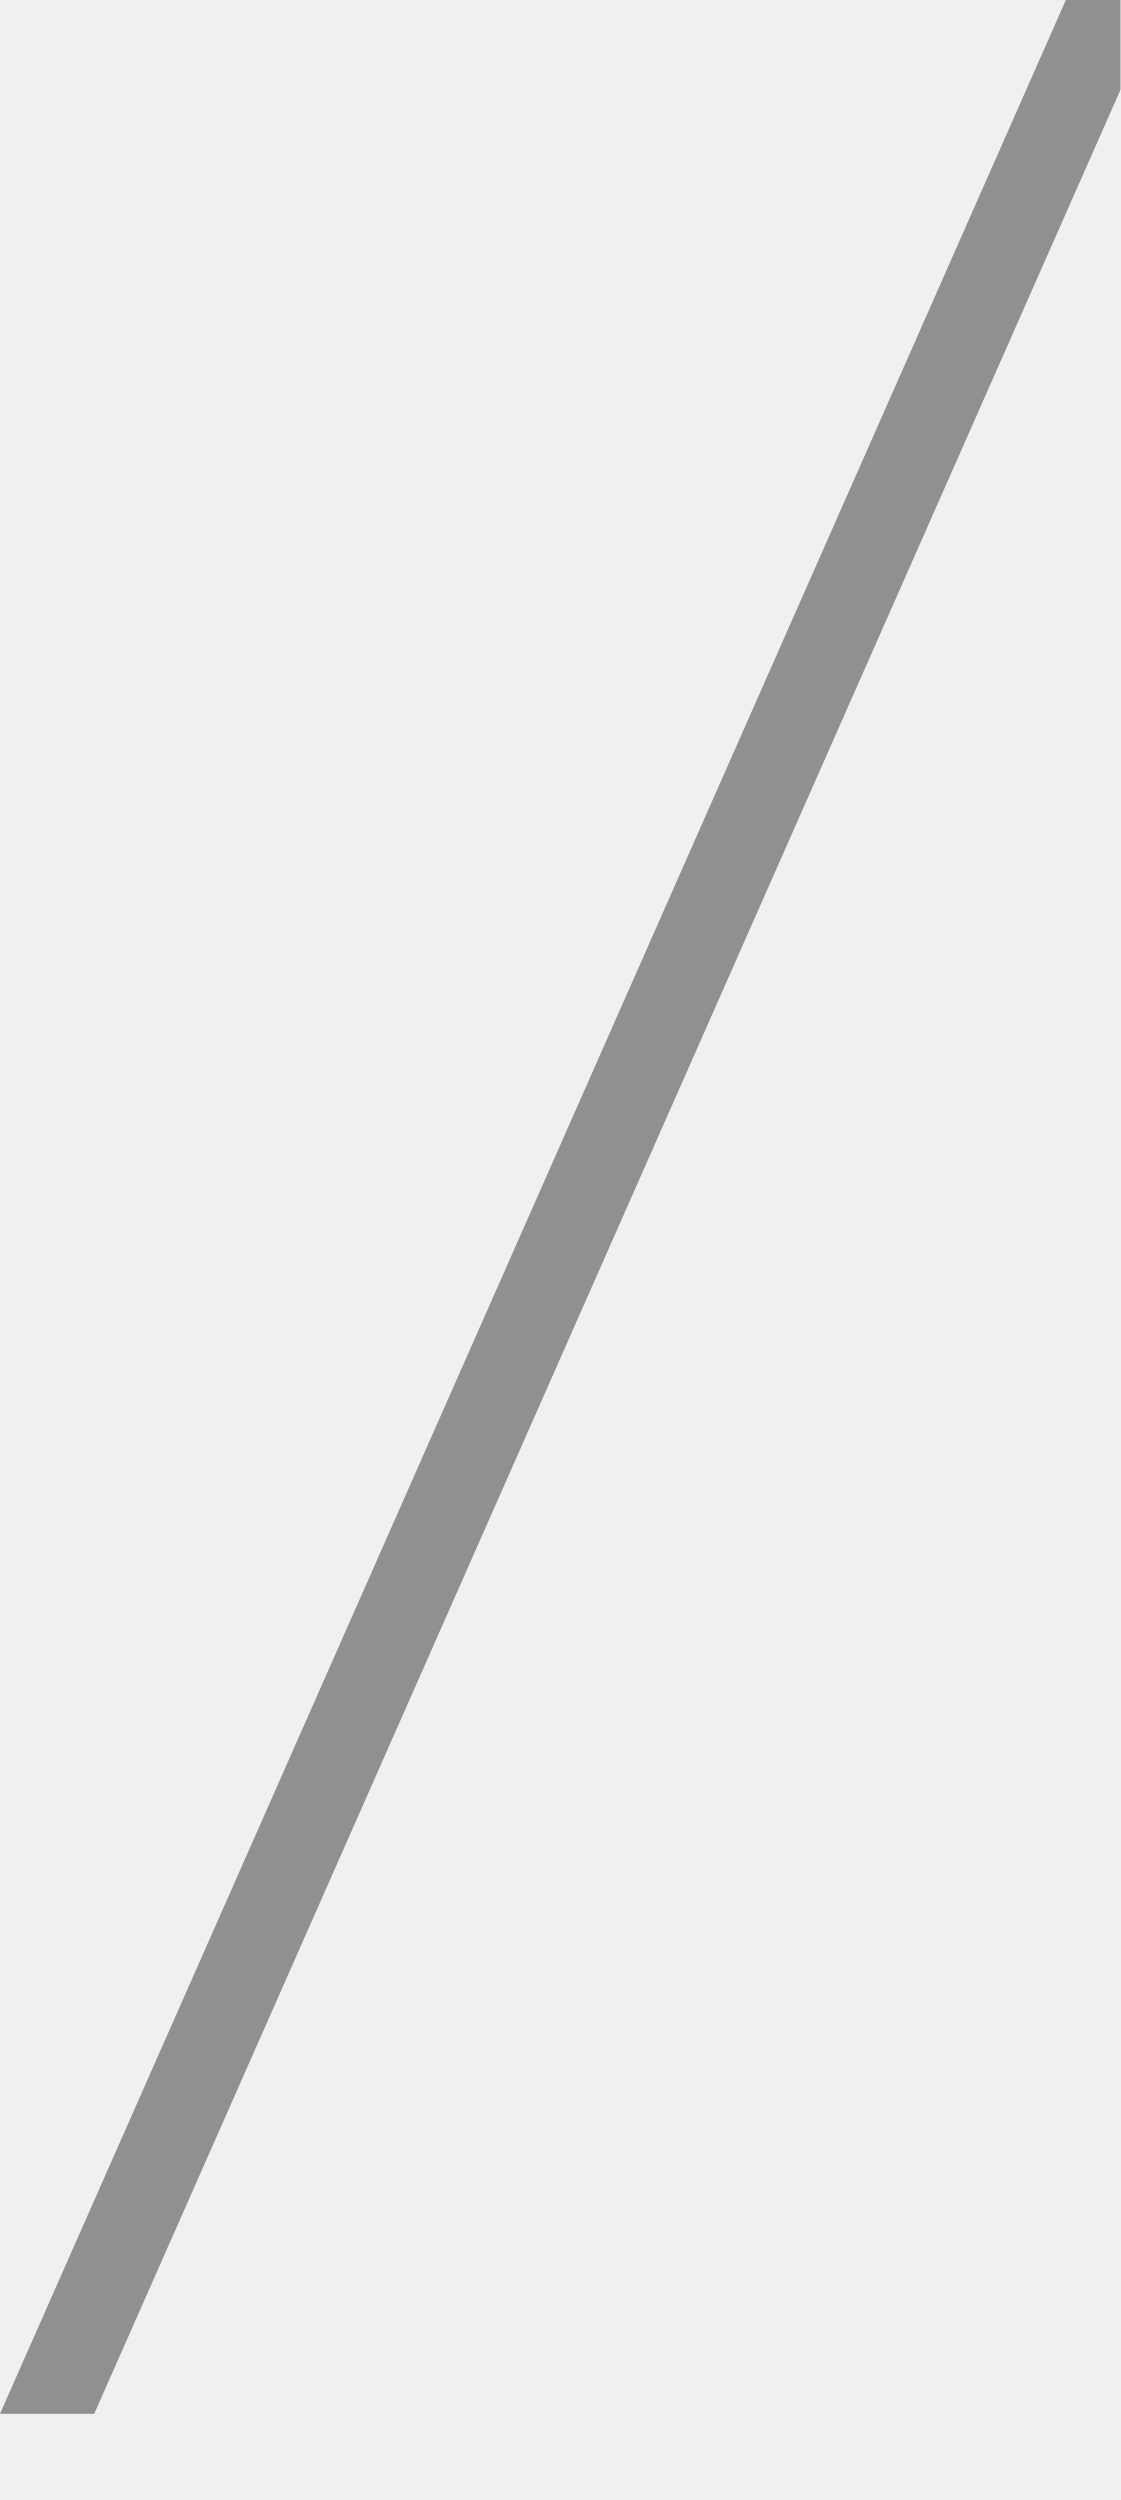
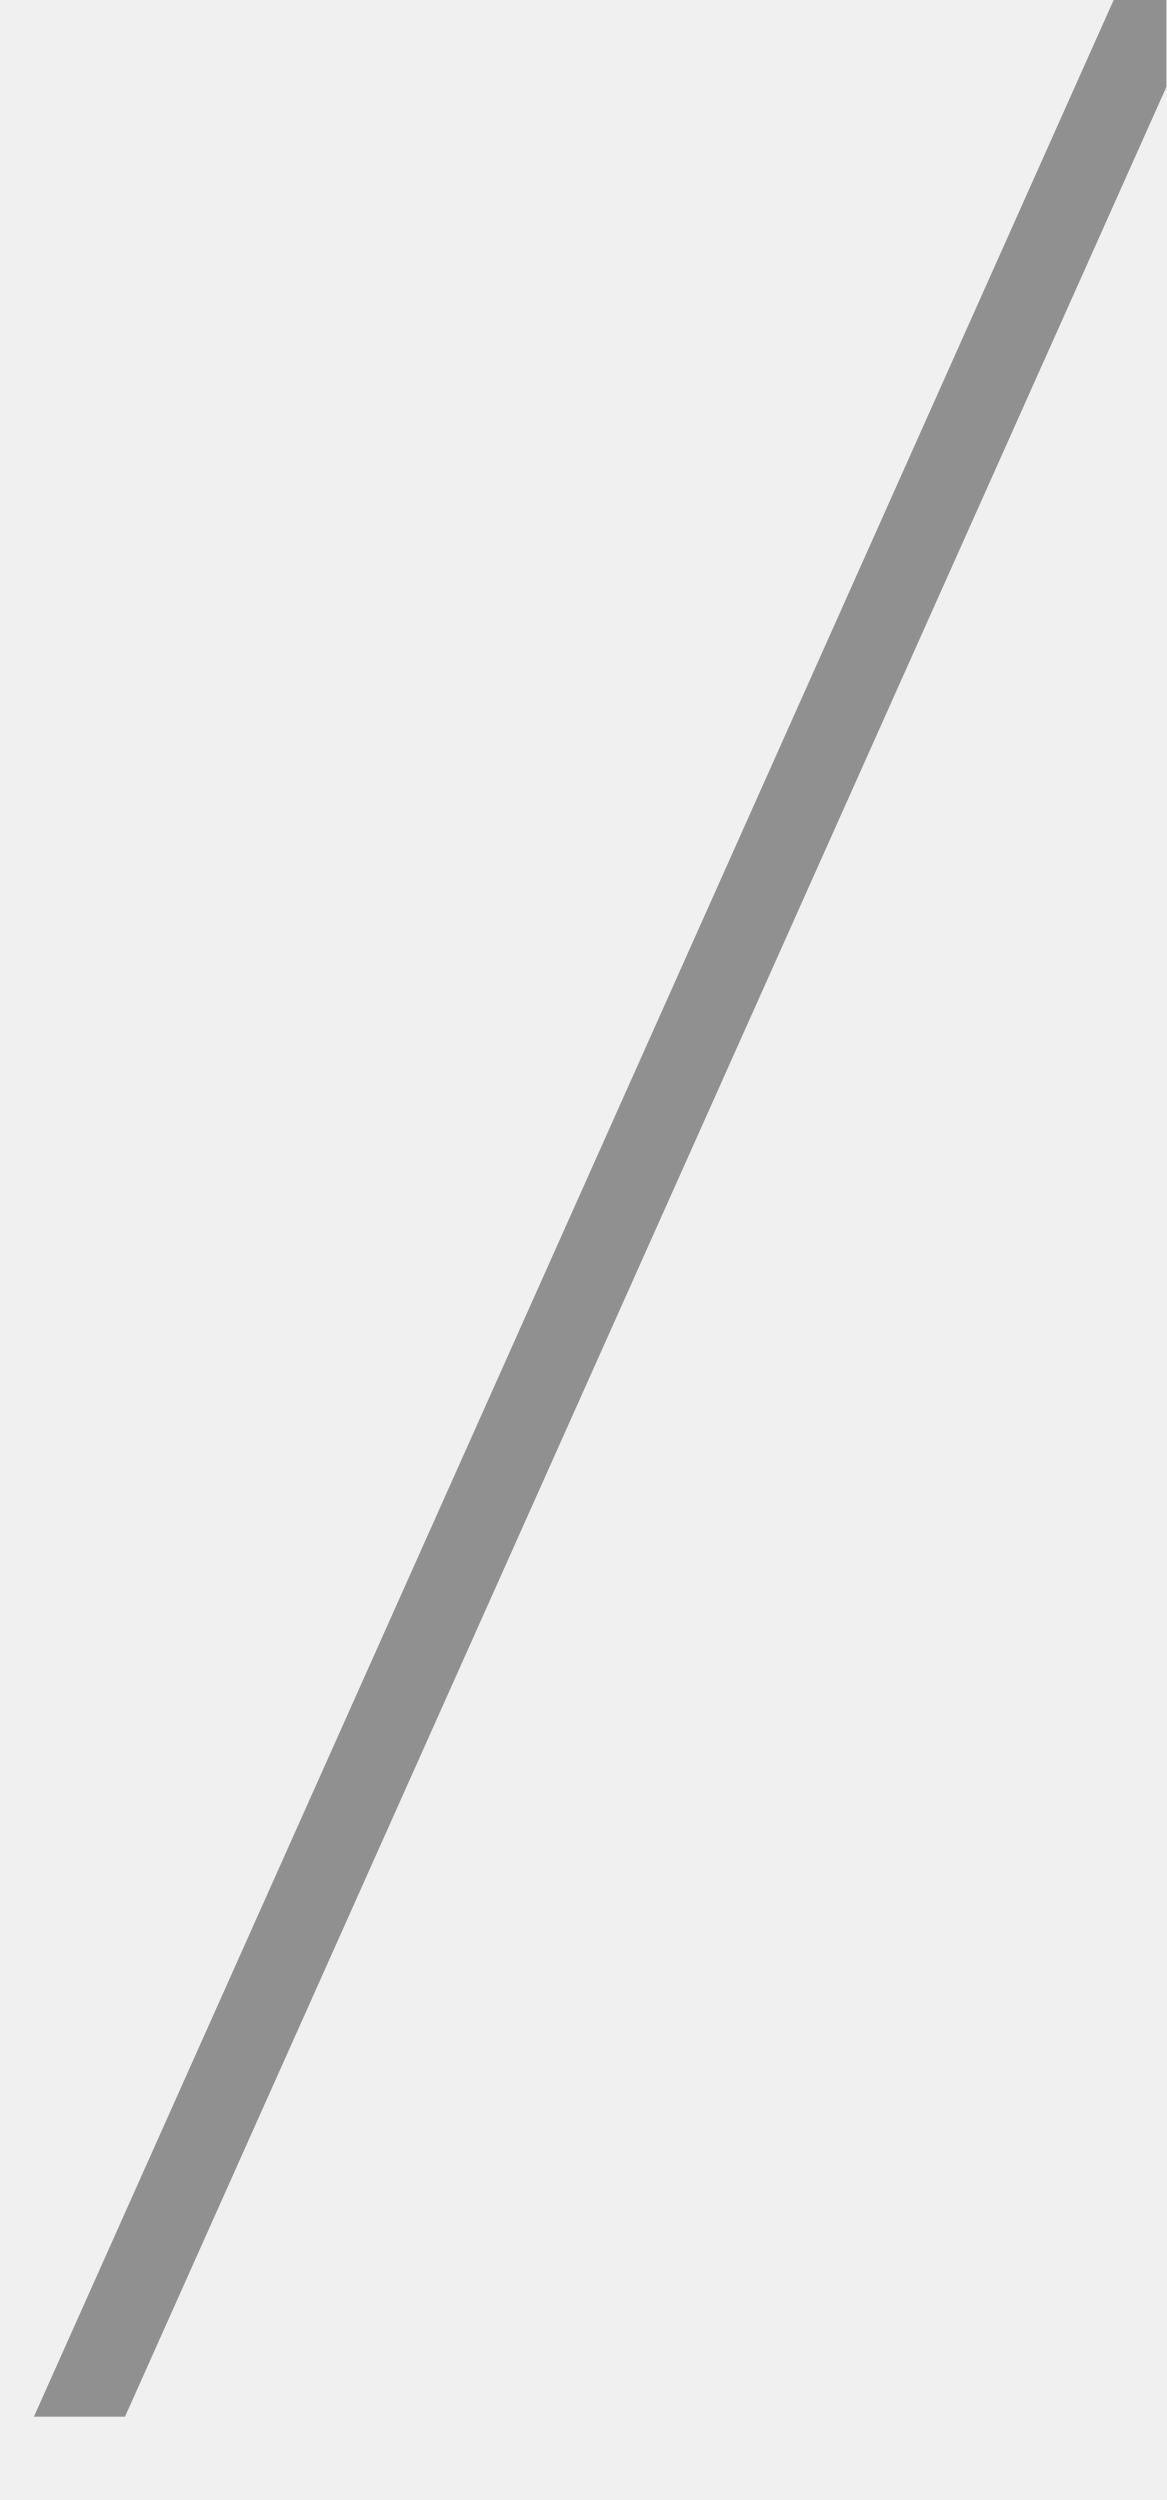
- <svg xmlns="http://www.w3.org/2000/svg" width="13" height="29" viewBox="0 0 13 29" fill="none">
-   <mask id="mask0_358_82" style="mask-type:alpha" maskUnits="userSpaceOnUse" x="0" y="0" width="13" height="29">
-     <rect width="13" height="29" fill="white" />
+ <svg xmlns="http://www.w3.org/2000/svg" width="14" height="30" viewBox="0 0 14 30" fill="none">
+   <mask id="mask0_358_82" style="mask-type:alpha" maskUnits="userSpaceOnUse" x="0" y="0" width="14" height="30">
+     <rect width="14" height="30" fill="white" />
  </mask>
  <g mask="url(#mask0_358_82)">
-     <path d="M13 0H12.364L0 28H1.093L13 1.036V0Z" fill="black" fill-opacity="0.4" />
+     <path d="M14 0H13.364L0.407 29H1.5L14 1.036V0Z" fill="black" fill-opacity="0.4" />
  </g>
</svg>
